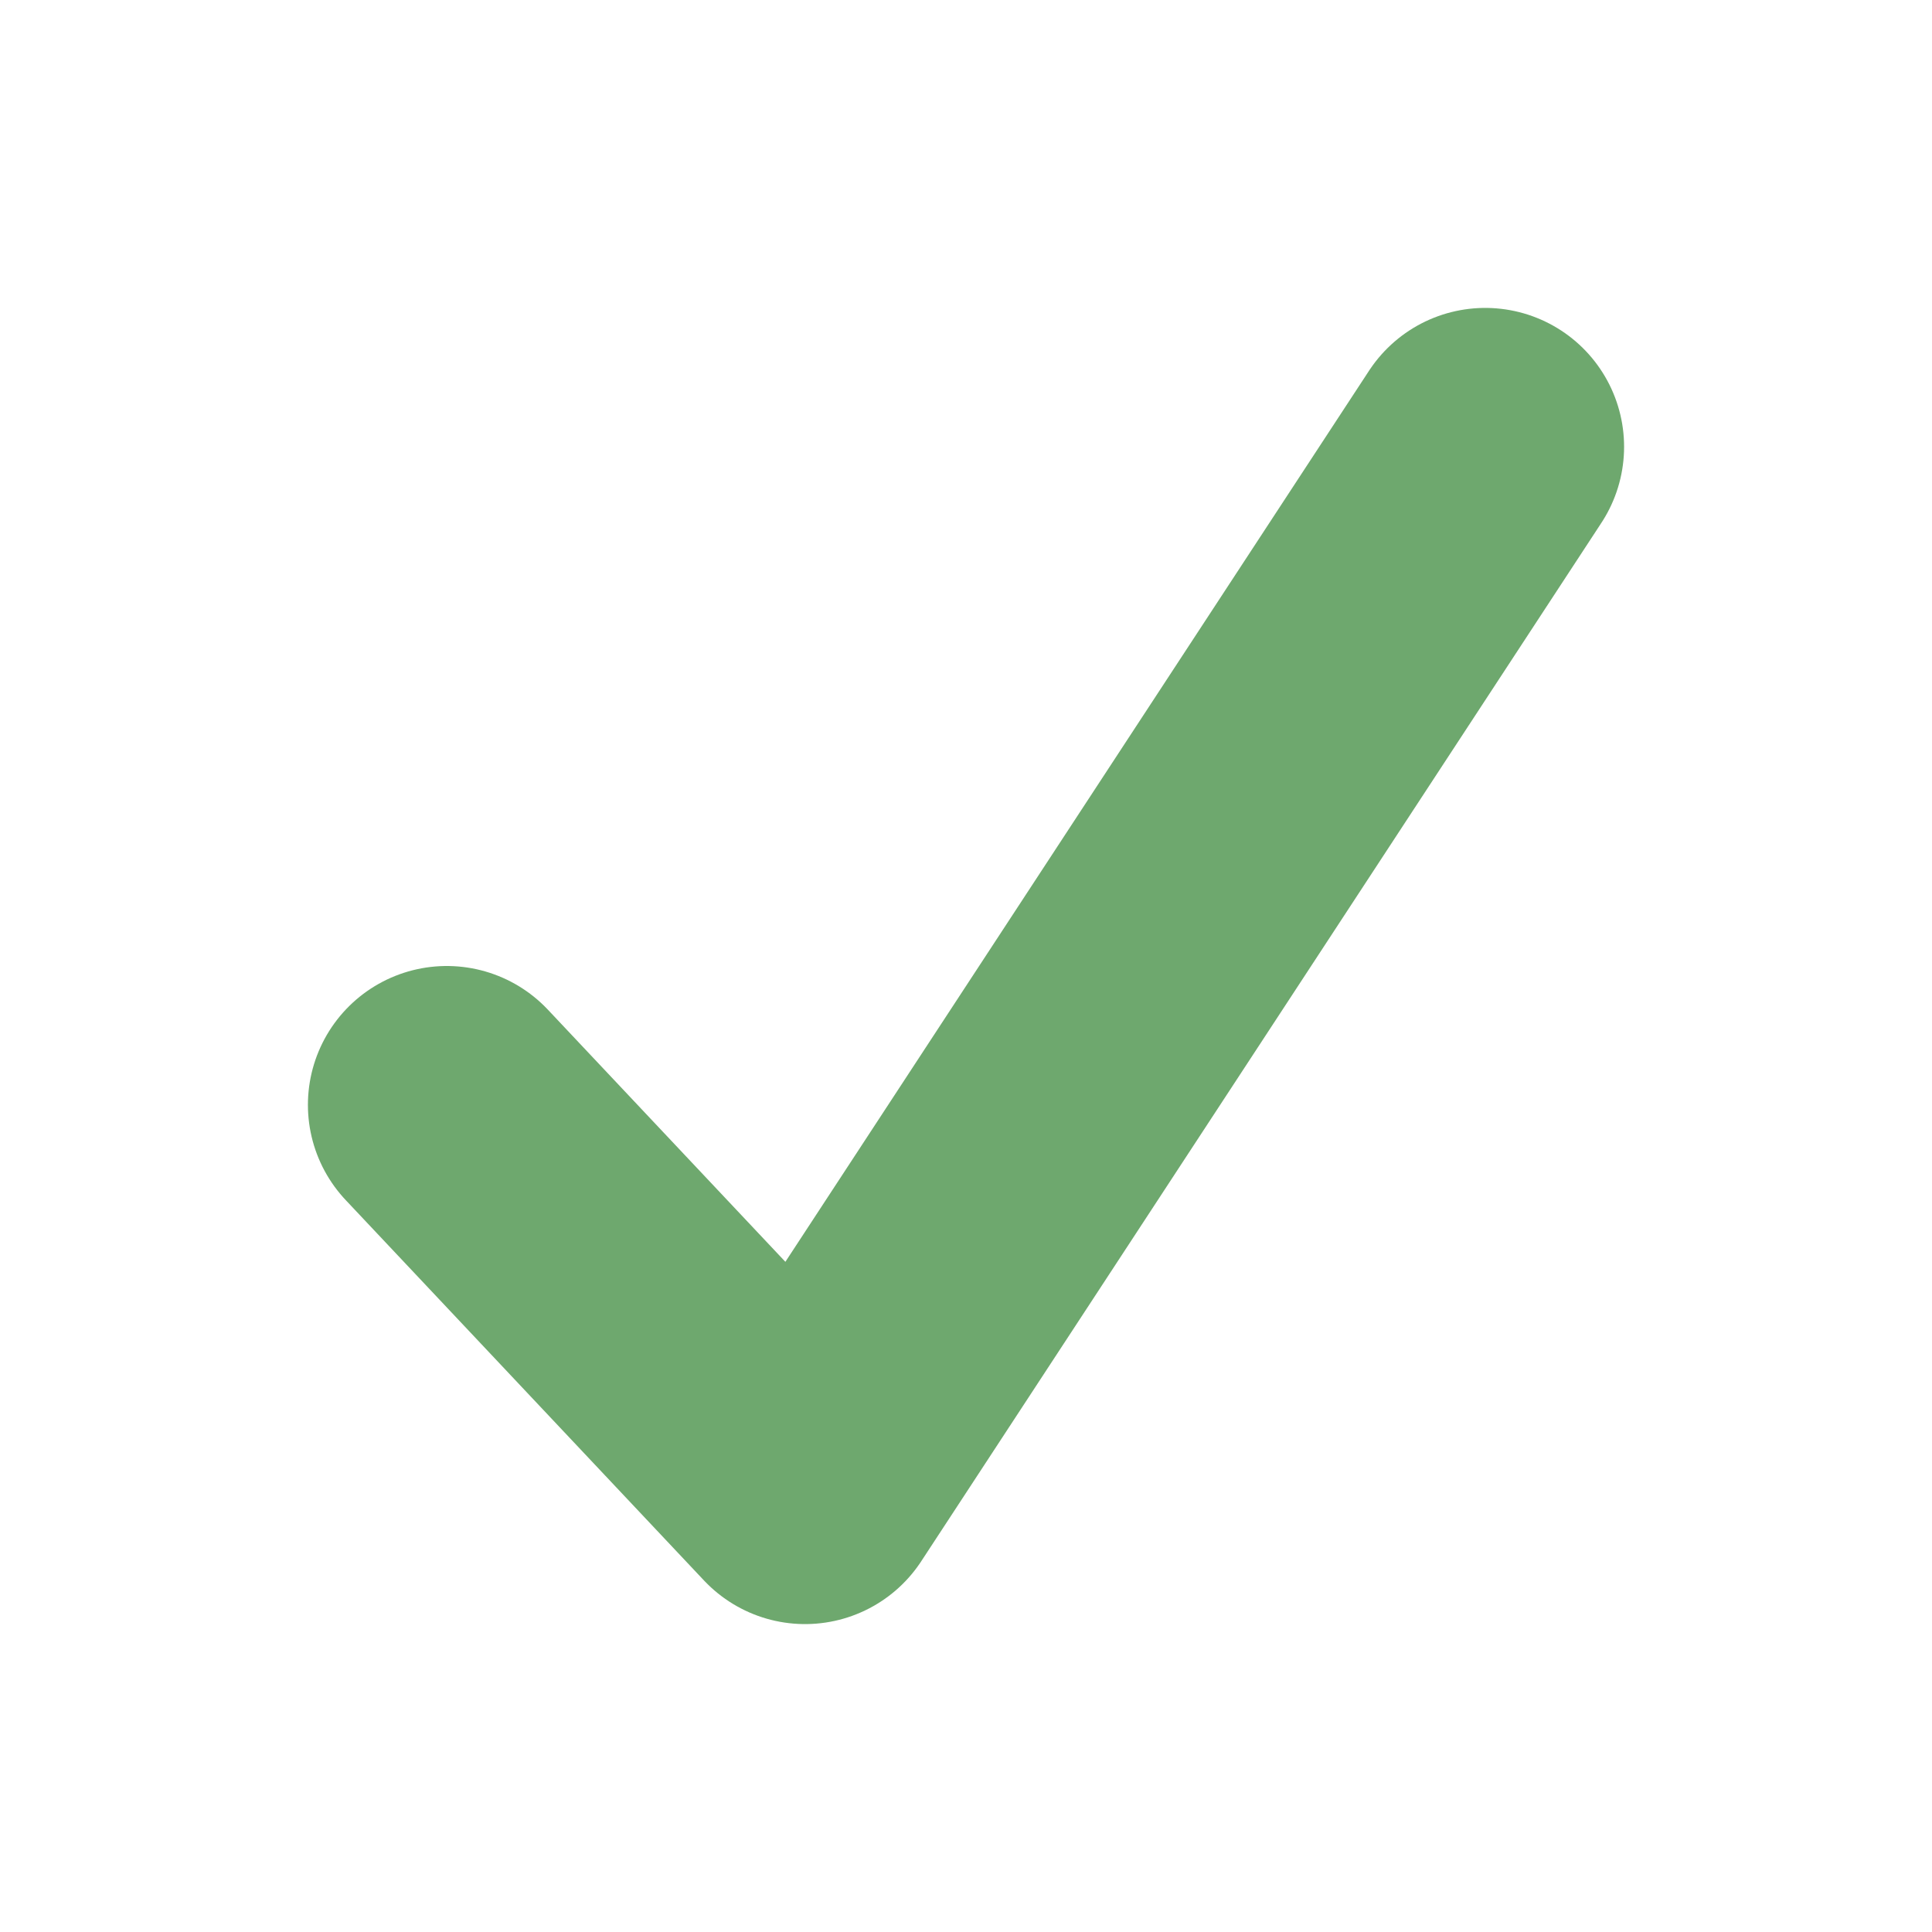
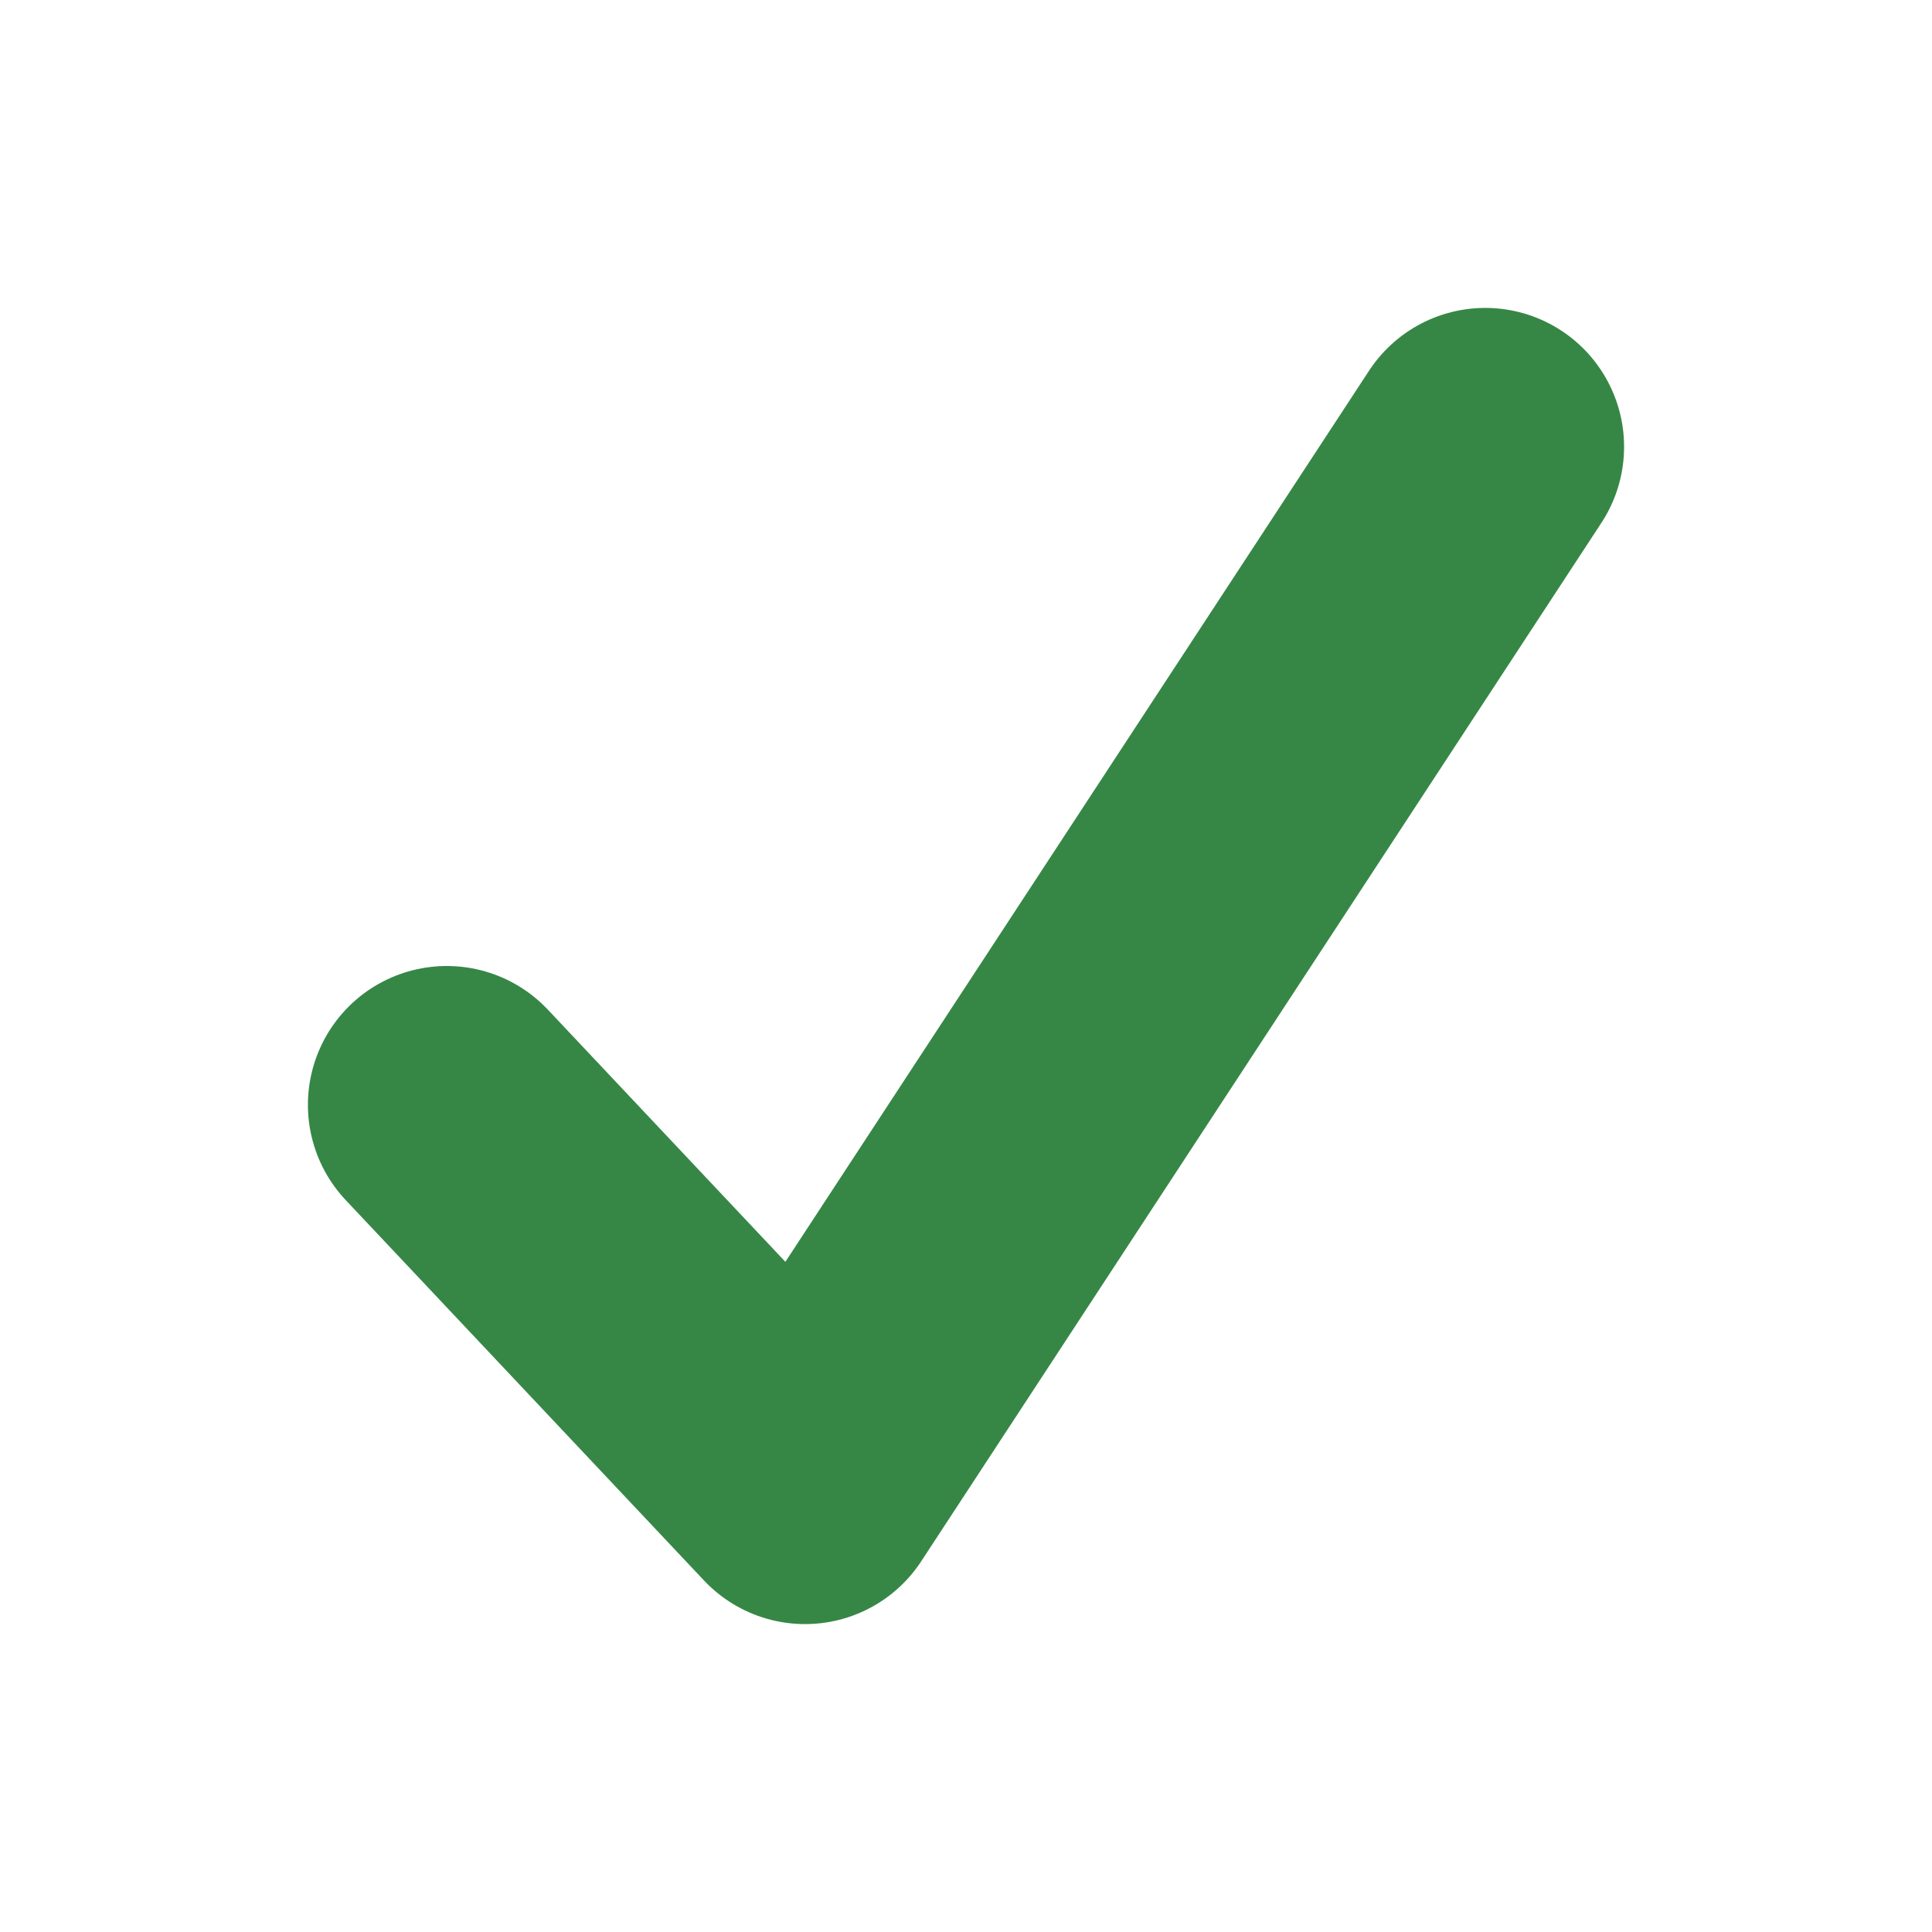
<svg xmlns="http://www.w3.org/2000/svg" width="16" height="16" viewBox="0 0 16 16" fill="none">
-   <path d="M3.7 9.15L6.667 12.3L12.3 3.7" stroke="#6EA86E" stroke-width="2.3" stroke-linecap="round" stroke-linejoin="round" />
+   <path d="M3.7 9.15L6.667 12.3L12.3 3.7" stroke="#368746" stroke-width="2.3" stroke-linecap="round" stroke-linejoin="round" />
</svg>
